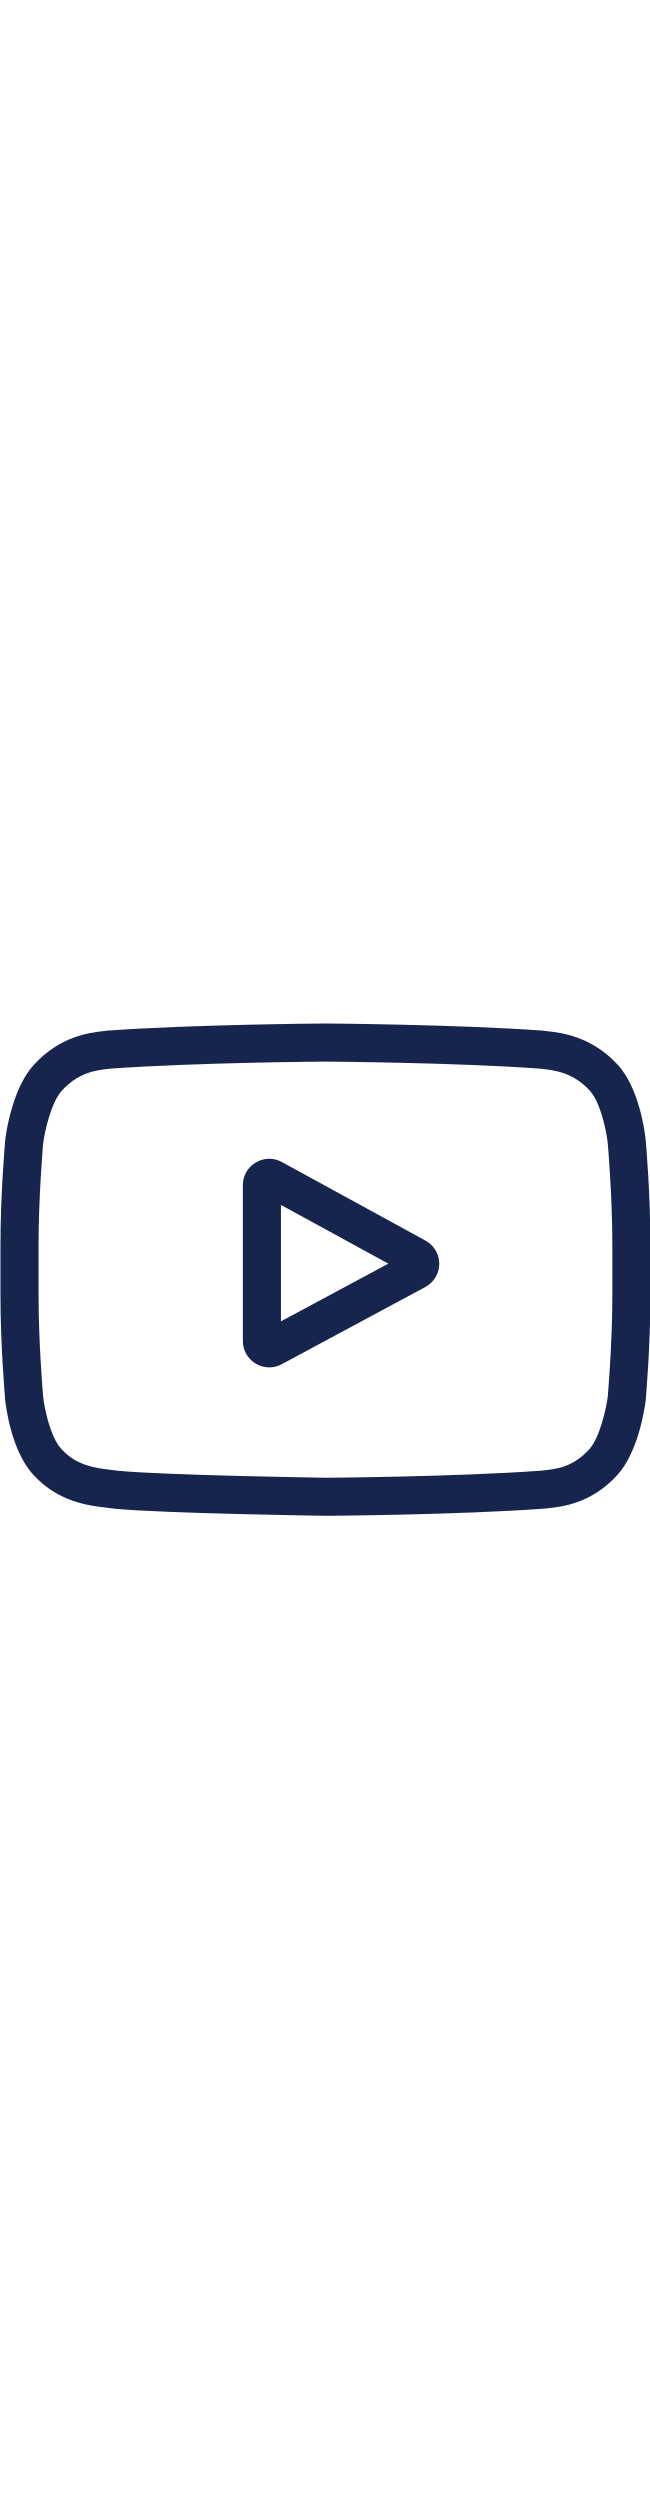
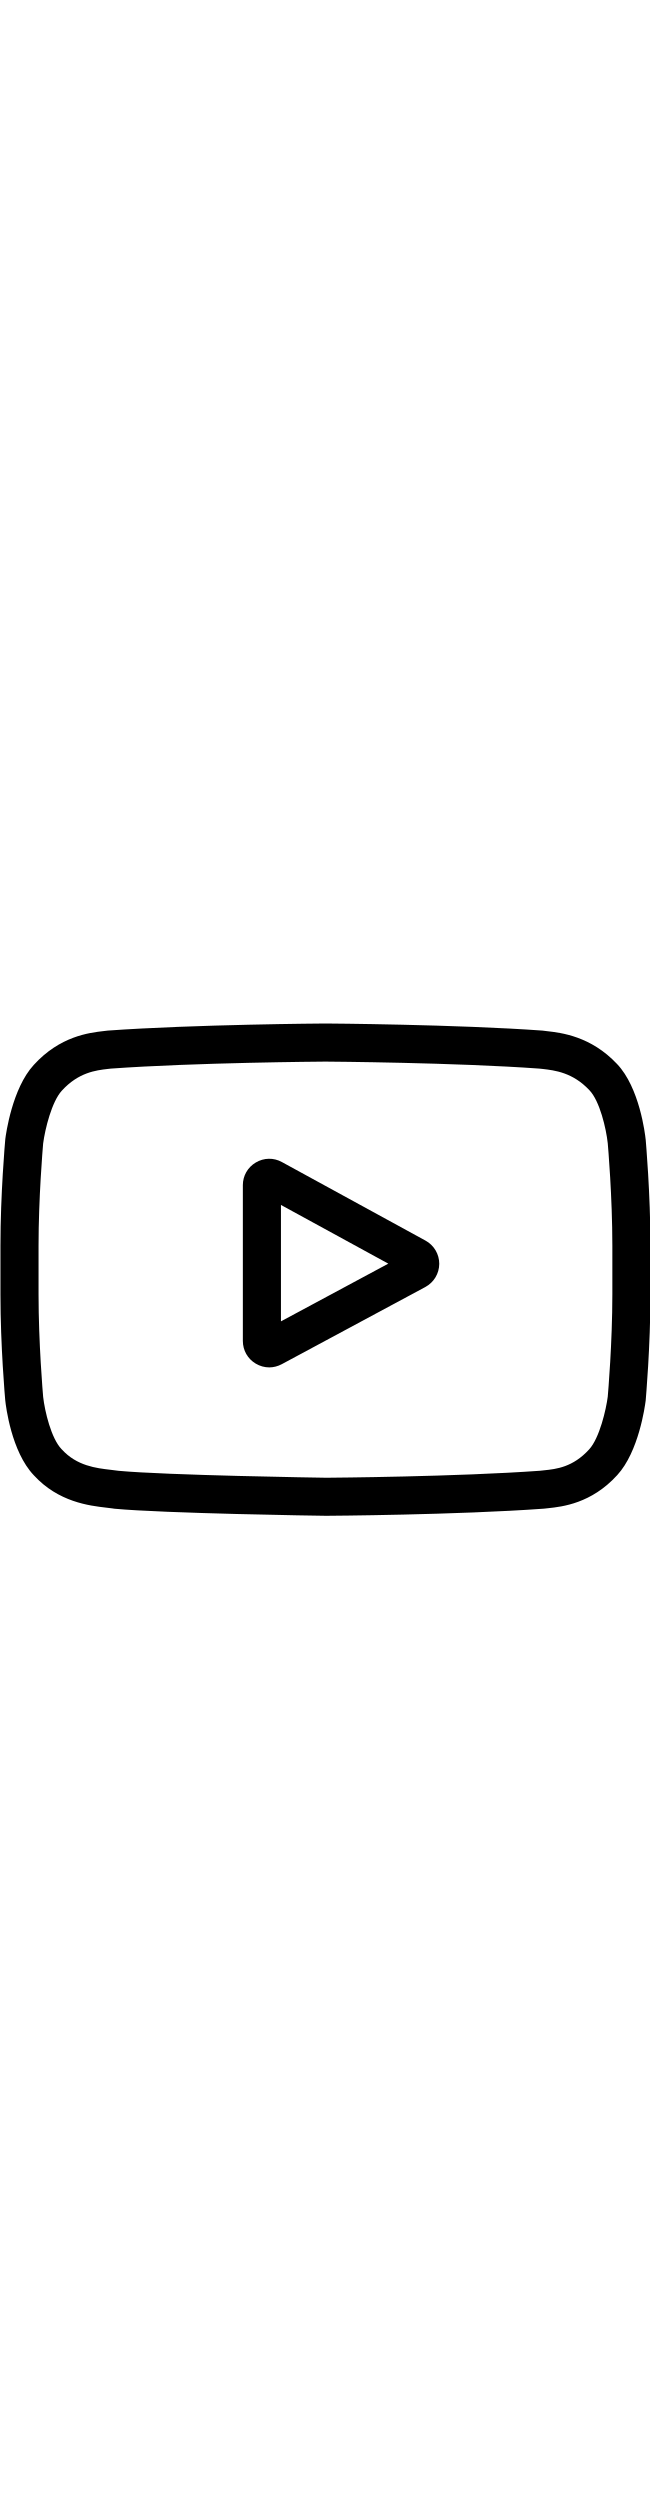
<svg xmlns="http://www.w3.org/2000/svg" width="13" height="50" viewBox="0 0 13 50" fill="none">
-   <path d="M8.51 24.812L5.638 23.241C5.473 23.15 5.278 23.154 5.116 23.25C4.954 23.346 4.857 23.515 4.857 23.703V26.819C4.857 27.007 4.953 27.176 5.114 27.272C5.198 27.322 5.291 27.348 5.385 27.348C5.47 27.348 5.556 27.326 5.635 27.284L8.507 25.74C8.677 25.648 8.784 25.471 8.785 25.277C8.785 25.083 8.68 24.905 8.51 24.812ZM5.619 26.427V24.099L7.766 25.273L5.619 26.427Z" fill="#17254E" />
-   <path d="M12.914 22.794L12.913 22.788C12.902 22.683 12.792 21.753 12.34 21.279C11.817 20.723 11.224 20.655 10.939 20.623C10.915 20.62 10.894 20.617 10.874 20.615L10.852 20.612C9.133 20.488 6.537 20.47 6.512 20.47L6.509 20.47L6.507 20.47C6.481 20.47 3.885 20.488 2.151 20.612L2.128 20.615C2.11 20.617 2.09 20.62 2.068 20.622C1.786 20.655 1.199 20.722 0.675 21.299C0.244 21.768 0.119 22.678 0.106 22.781L0.105 22.794C0.101 22.838 0.009 23.874 0.009 24.915V25.888C0.009 26.928 0.101 27.965 0.105 28.008L0.106 28.015C0.117 28.118 0.226 29.032 0.676 29.505C1.168 30.043 1.79 30.114 2.124 30.153C2.177 30.159 2.223 30.164 2.254 30.169L2.284 30.174C3.276 30.268 6.387 30.315 6.519 30.316L6.523 30.317L6.527 30.316C6.553 30.316 9.149 30.299 10.867 30.174L10.89 30.172C10.912 30.169 10.936 30.166 10.963 30.164C11.243 30.134 11.826 30.072 12.344 29.503C12.775 29.035 12.899 28.124 12.912 28.022L12.914 28.008C12.917 27.965 13.009 26.928 13.009 25.888V24.915C13.009 23.874 12.917 22.838 12.914 22.794ZM12.247 25.888C12.247 26.851 12.163 27.843 12.155 27.934C12.123 28.184 11.992 28.761 11.782 28.989C11.458 29.345 11.125 29.381 10.883 29.406C10.853 29.409 10.826 29.412 10.801 29.415C9.139 29.535 6.642 29.554 6.527 29.555C6.398 29.553 3.332 29.506 2.37 29.416C2.321 29.408 2.267 29.402 2.211 29.396C1.926 29.363 1.537 29.319 1.237 28.989L1.23 28.982C1.024 28.767 0.896 28.228 0.863 27.937C0.857 27.868 0.771 26.864 0.771 25.888V24.915C0.771 23.953 0.855 22.962 0.863 22.869C0.902 22.574 1.036 22.032 1.237 21.813C1.57 21.447 1.922 21.406 2.155 21.379C2.177 21.376 2.198 21.374 2.217 21.372C3.904 21.251 6.419 21.233 6.509 21.232C6.599 21.233 9.114 21.251 10.786 21.372C10.806 21.374 10.829 21.377 10.853 21.379C11.092 21.407 11.454 21.448 11.786 21.802L11.789 21.805C11.995 22.02 12.123 22.569 12.155 22.865C12.161 22.93 12.247 23.936 12.247 24.915V25.888Z" fill="#17254E" />
+   <path d="M8.51 24.812L5.638 23.241C5.473 23.15 5.278 23.154 5.116 23.25C4.954 23.346 4.857 23.515 4.857 23.703V26.819C4.857 27.007 4.953 27.176 5.114 27.272C5.198 27.322 5.291 27.348 5.385 27.348C5.47 27.348 5.556 27.326 5.635 27.284L8.507 25.74C8.677 25.648 8.784 25.471 8.785 25.277C8.785 25.083 8.68 24.905 8.51 24.812ZM5.619 26.427V24.099L7.766 25.273L5.619 26.427Z" fill="currentColor" />
+   <path d="M12.914 22.794L12.913 22.788C12.902 22.683 12.792 21.753 12.34 21.279C11.817 20.723 11.224 20.655 10.939 20.623C10.915 20.62 10.894 20.617 10.874 20.615L10.852 20.612C9.133 20.488 6.537 20.47 6.512 20.47L6.509 20.47L6.507 20.47C6.481 20.47 3.885 20.488 2.151 20.612L2.128 20.615C2.11 20.617 2.09 20.62 2.068 20.622C1.786 20.655 1.199 20.722 0.675 21.299C0.244 21.768 0.119 22.678 0.106 22.781L0.105 22.794C0.101 22.838 0.009 23.874 0.009 24.915V25.888C0.009 26.928 0.101 27.965 0.105 28.008L0.106 28.015C0.117 28.118 0.226 29.032 0.676 29.505C1.168 30.043 1.79 30.114 2.124 30.153C2.177 30.159 2.223 30.164 2.254 30.169L2.284 30.174C3.276 30.268 6.387 30.315 6.519 30.316L6.523 30.317L6.527 30.316C6.553 30.316 9.149 30.299 10.867 30.174L10.89 30.172C10.912 30.169 10.936 30.166 10.963 30.164C11.243 30.134 11.826 30.072 12.344 29.503C12.775 29.035 12.899 28.124 12.912 28.022L12.914 28.008C12.917 27.965 13.009 26.928 13.009 25.888V24.915C13.009 23.874 12.917 22.838 12.914 22.794ZM12.247 25.888C12.247 26.851 12.163 27.843 12.155 27.934C12.123 28.184 11.992 28.761 11.782 28.989C11.458 29.345 11.125 29.381 10.883 29.406C10.853 29.409 10.826 29.412 10.801 29.415C9.139 29.535 6.642 29.554 6.527 29.555C6.398 29.553 3.332 29.506 2.37 29.416C2.321 29.408 2.267 29.402 2.211 29.396C1.926 29.363 1.537 29.319 1.237 28.989L1.23 28.982C1.024 28.767 0.896 28.228 0.863 27.937C0.857 27.868 0.771 26.864 0.771 25.888V24.915C0.771 23.953 0.855 22.962 0.863 22.869C0.902 22.574 1.036 22.032 1.237 21.813C1.57 21.447 1.922 21.406 2.155 21.379C2.177 21.376 2.198 21.374 2.217 21.372C3.904 21.251 6.419 21.233 6.509 21.232C6.599 21.233 9.114 21.251 10.786 21.372C10.806 21.374 10.829 21.377 10.853 21.379C11.092 21.407 11.454 21.448 11.786 21.802L11.789 21.805C11.995 22.02 12.123 22.569 12.155 22.865C12.161 22.93 12.247 23.936 12.247 24.915V25.888Z" fill="currentColor" />
</svg>
